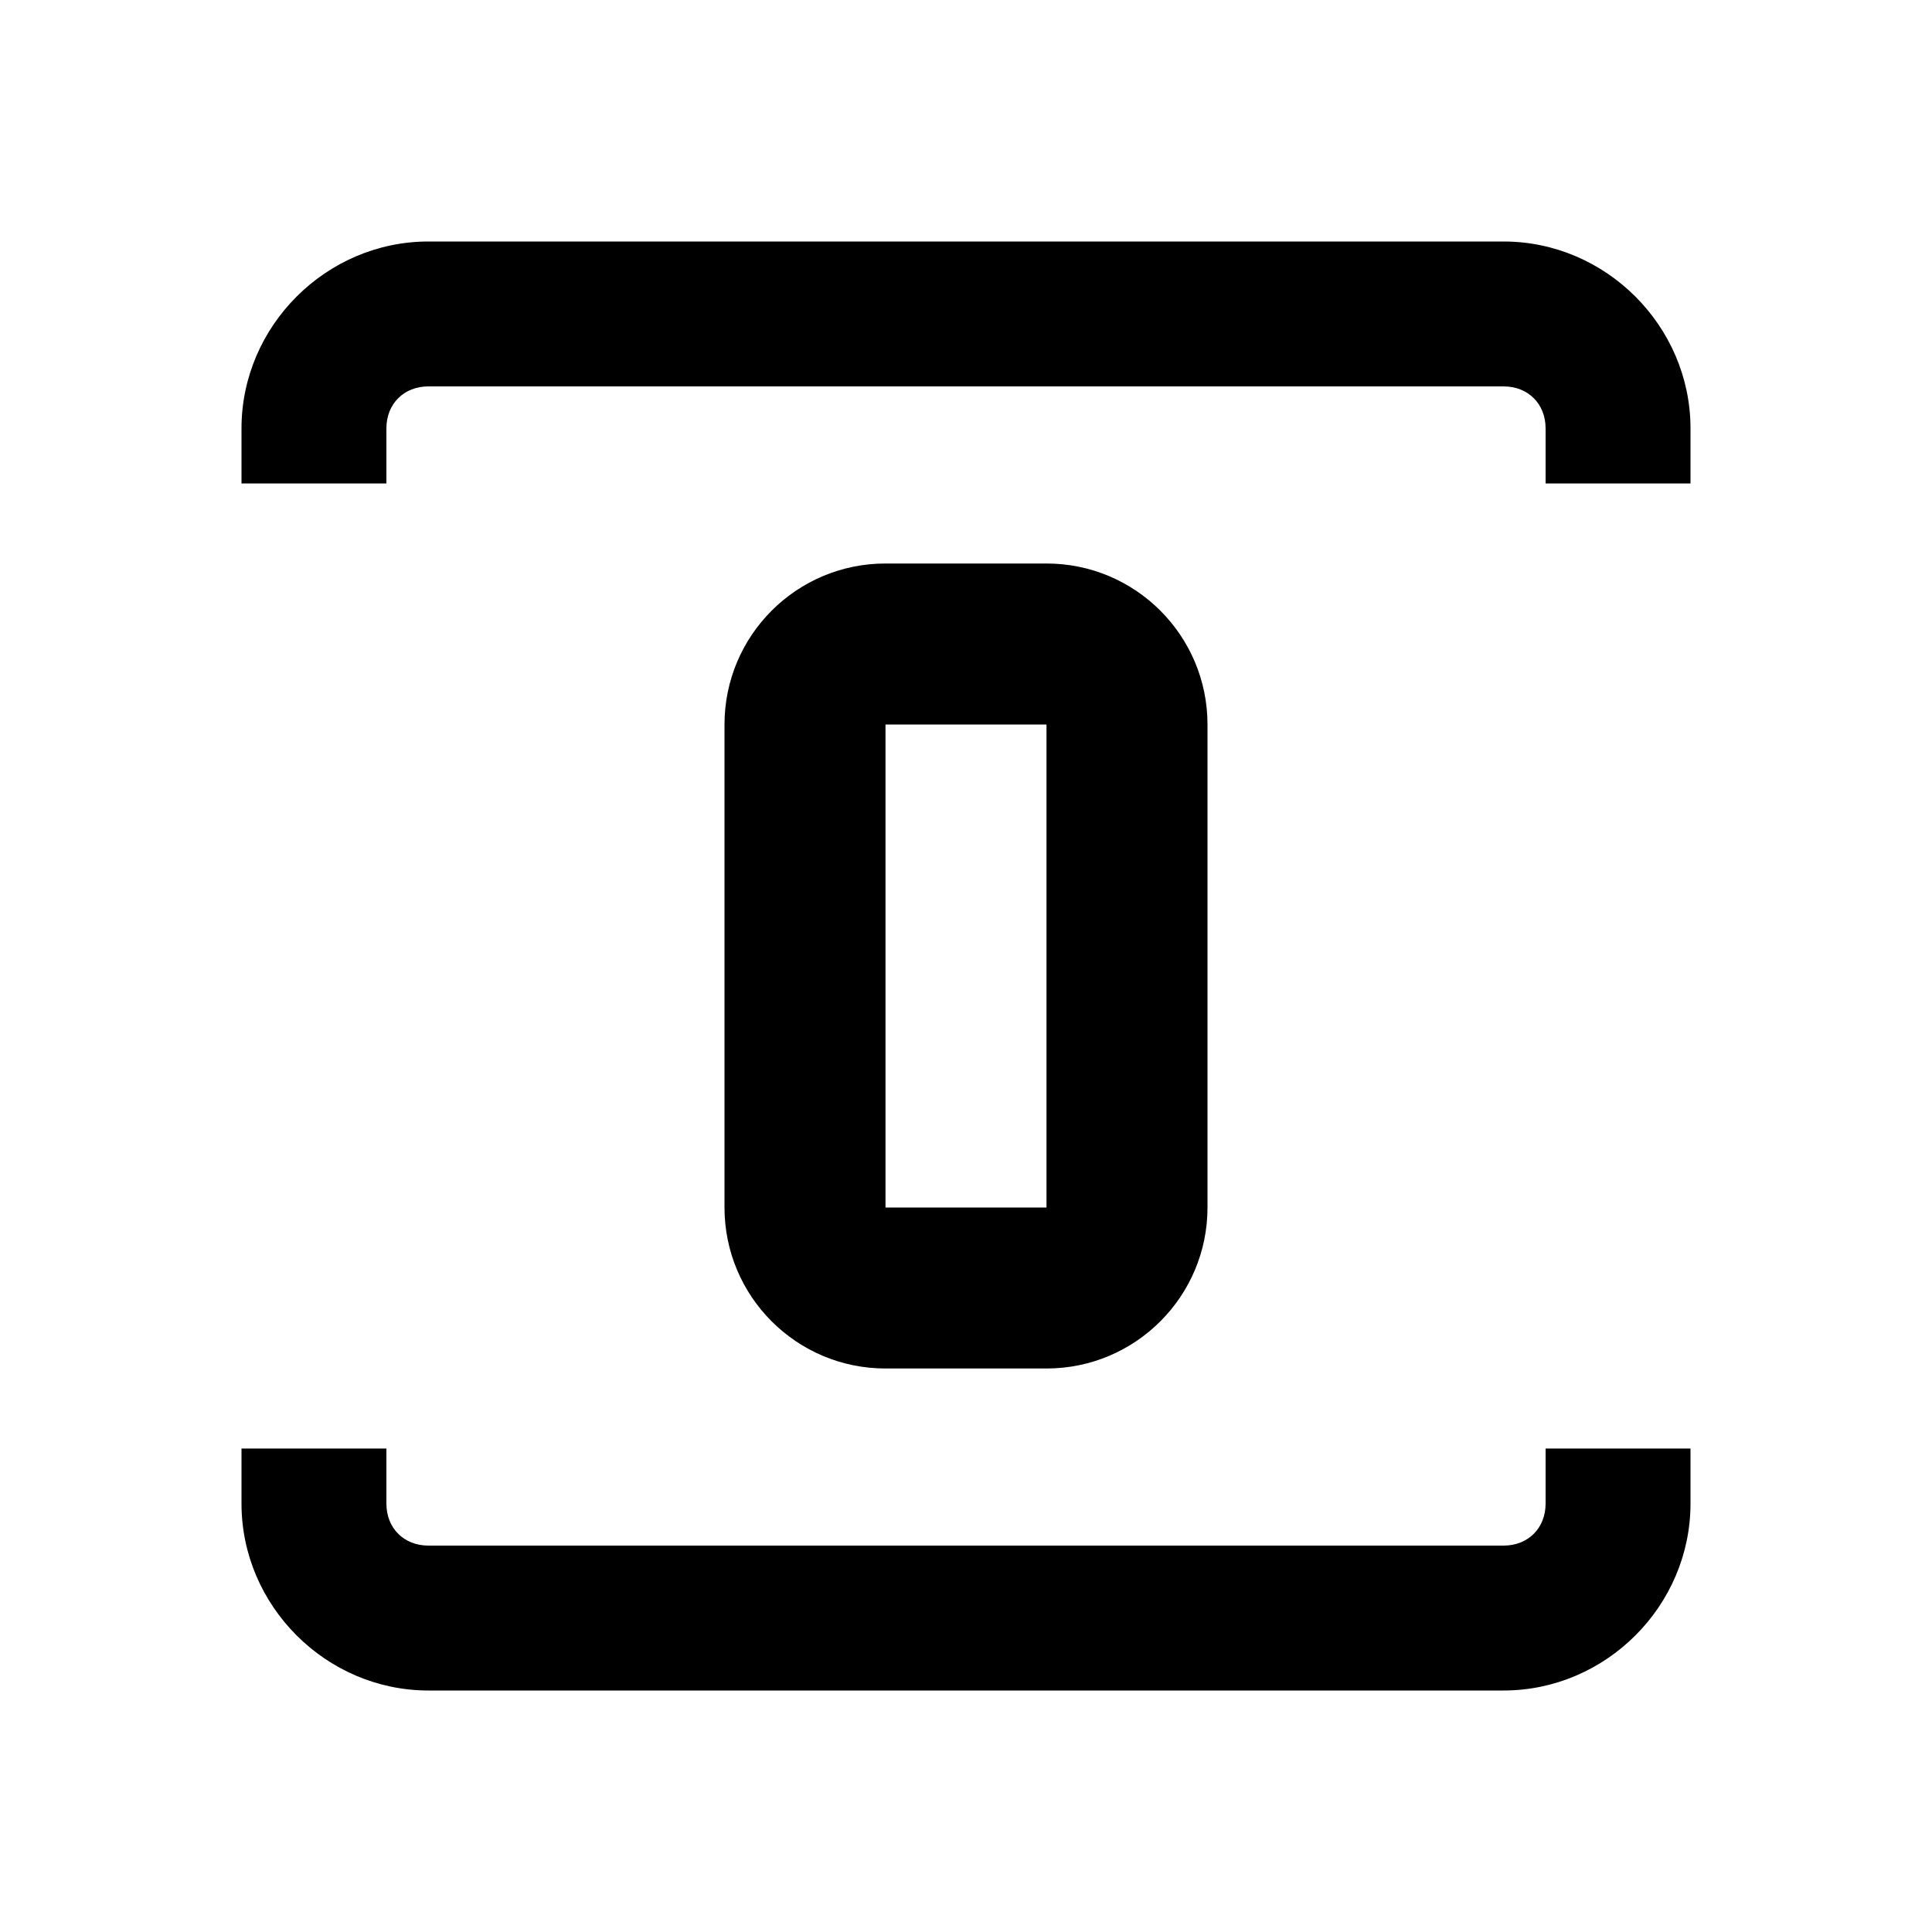
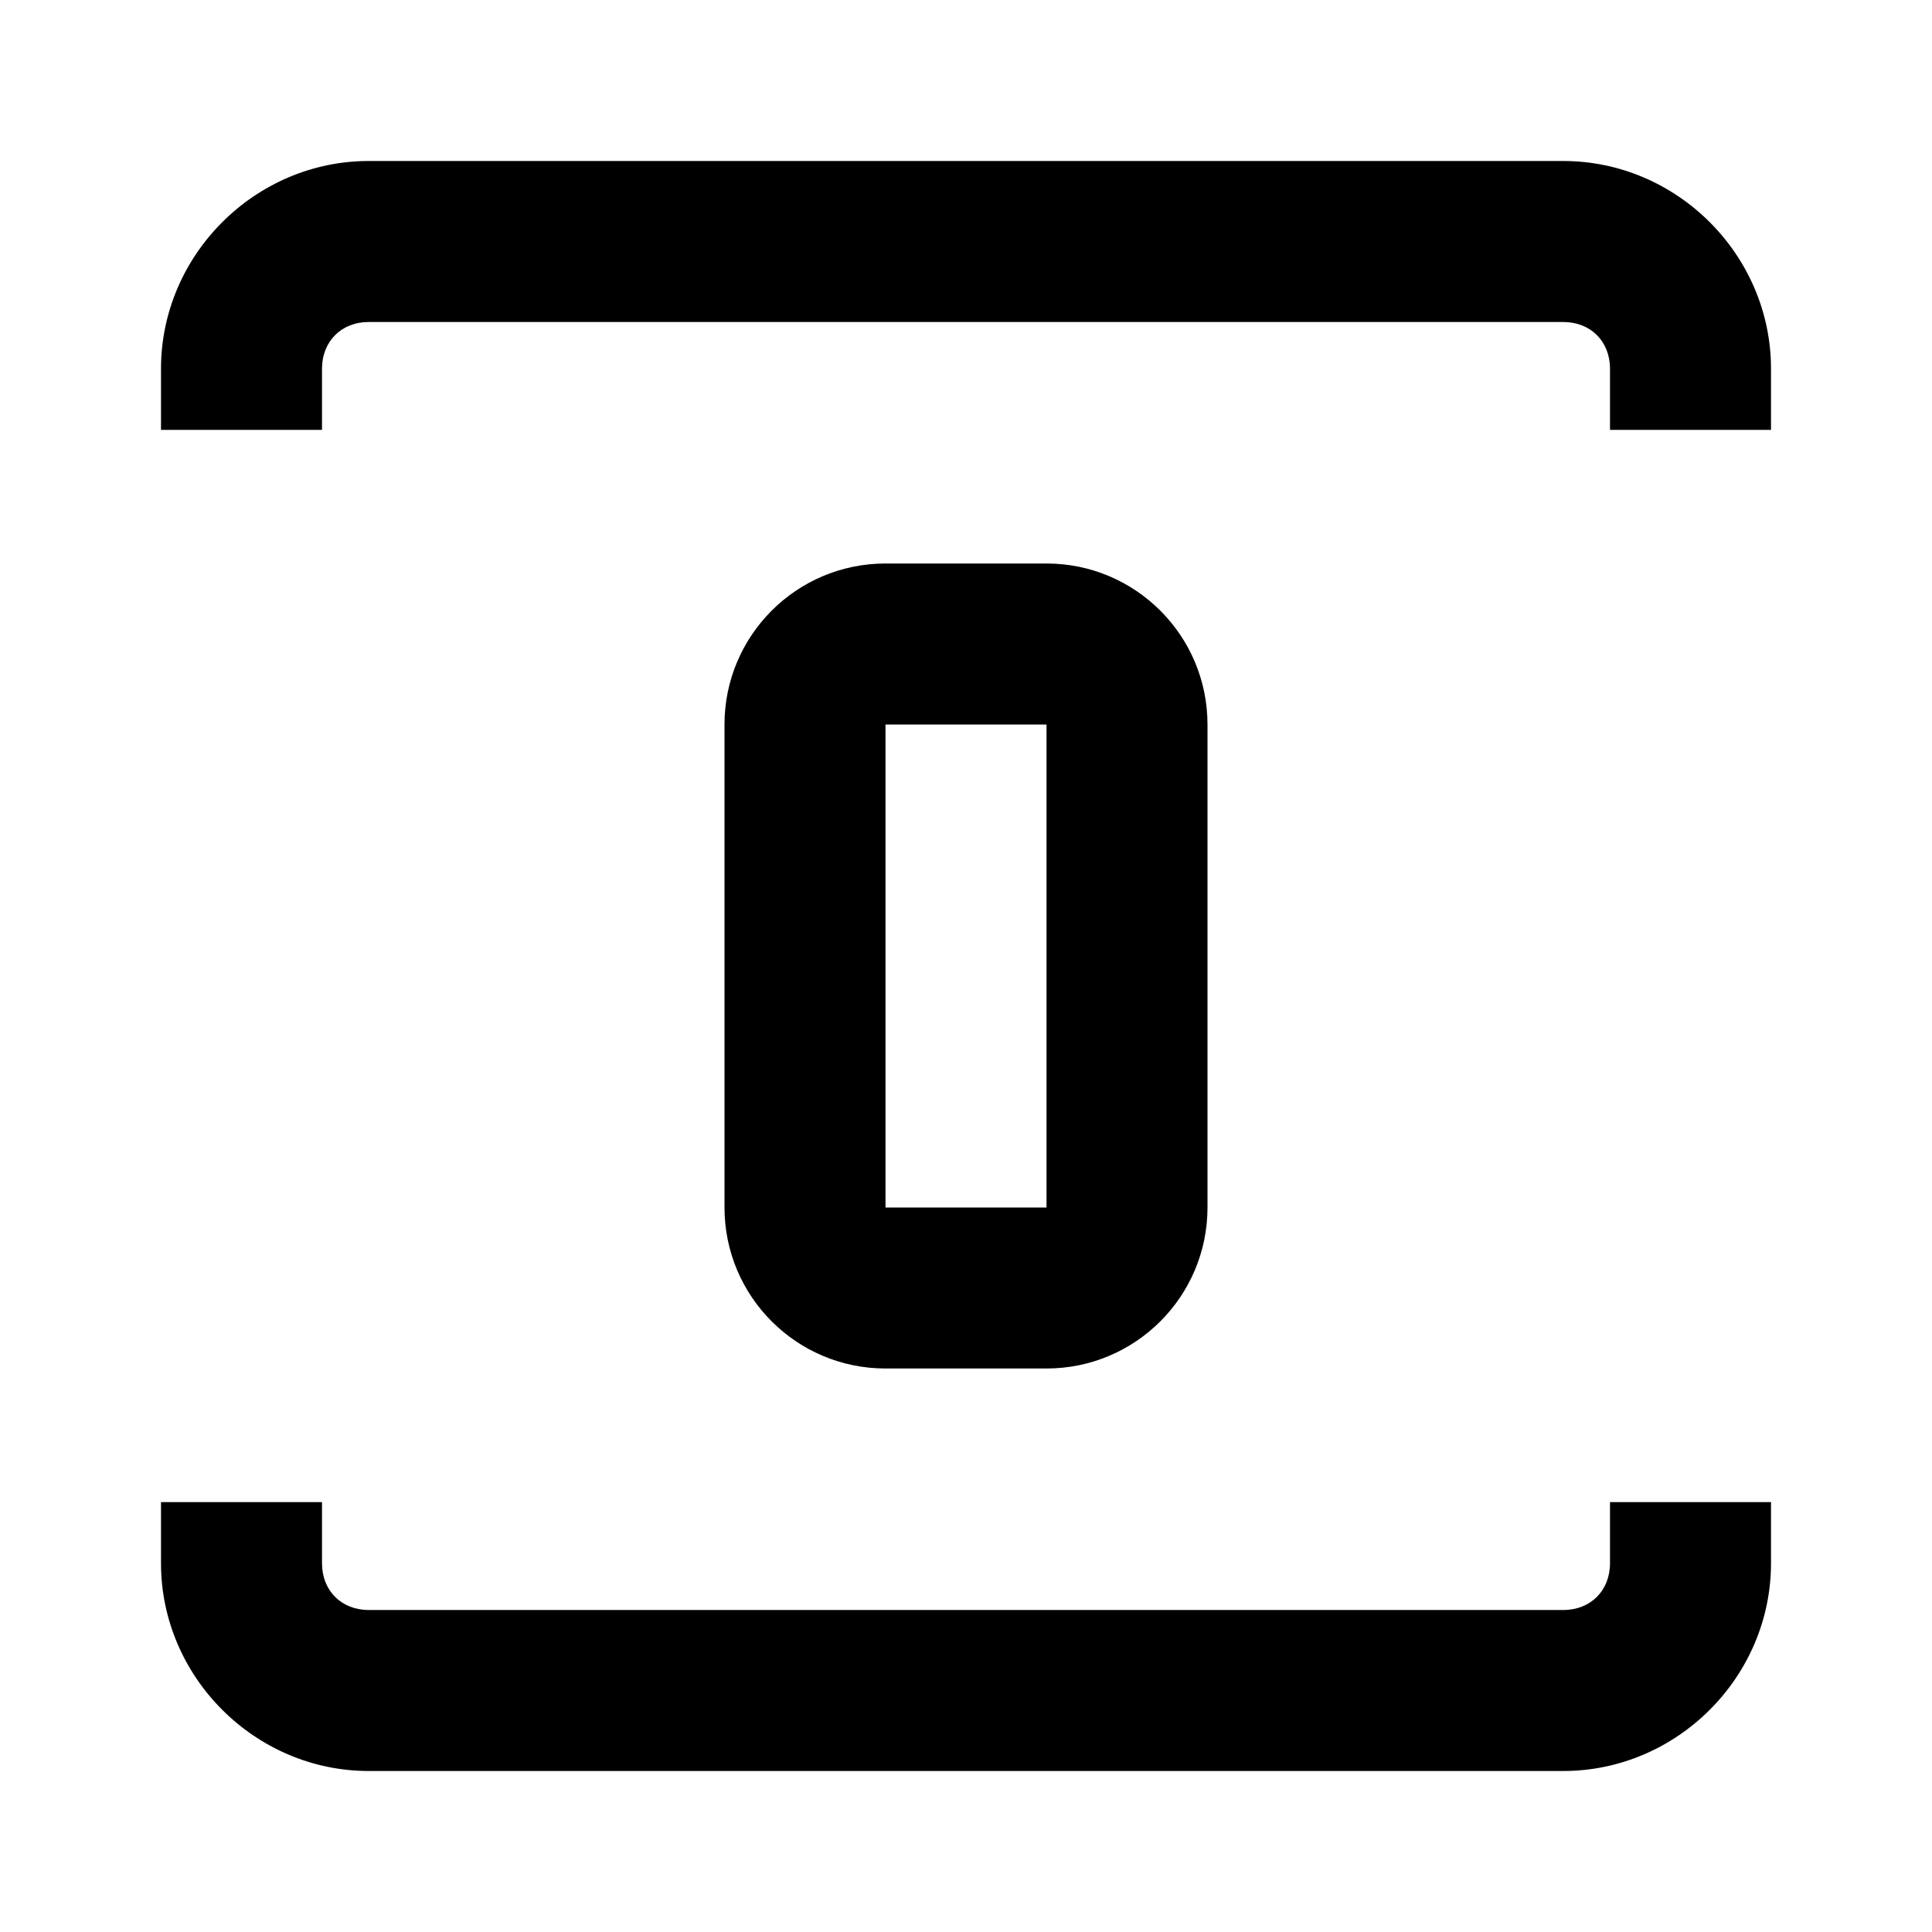
<svg xmlns="http://www.w3.org/2000/svg" viewBox="0 0 24 24" version="1.1" id="svg1">
  <defs id="defs1" />
-   <path d="M 11,7 A 2,2 0 0 0 9,9 v 6 a 2,2 0 0 0 2,2 h 2 a 2,2 0 0 0 2,-2 V 9 A 2,2 0 0 0 13,7 h -2 m 0,2 h 2 v 6 h -2 z" id="path1" />
-   <path id="rect1" style="fill-opacity:1;stroke-width:1;-inkscape-stroke:none;paint-order:stroke markers fill" d="M 5.322,3 C 4.051,3 3,4.051 3,5.322 V 6.006 H 4.8 V 5.322 C 4.8,5.017 5.017,4.8 5.322,4.8 H 18.678 C 18.983,4.8 19.2,5.017 19.2,5.322 V 6.006 H 21 V 5.322 C 21,4.051 19.949,3 18.678,3 Z M 3,17.994 v 0.684 C 3,19.949 4.051,21 5.322,21 H 18.678 C 19.949,21 21,19.949 21,18.678 v -0.684 h -1.8 v 0.684 C 19.2,18.983 18.983,19.2 18.678,19.2 H 5.322 C 5.017,19.2 4.8,18.983 4.8,18.678 v -0.684 z" />
+   <path d="M11 7a2 2 0 0 0-2 2v6a2 2 0 0 0 2 2h2a2 2 0 0 0 2-2V9a2 2 0 0 0-2-2h-2m0 2h2v6h-2V9Z" id="path1" />
+   <path id="rect1" style="fill-opacity:1;-inkscape-stroke:none;paint-order:stroke markers fill" d="M 4.58 2 C 3.168 2 2 3.168 2 4.58 L 2 5.34 L 4 5.34 L 4 4.58 C 4 4.241 4.241 4 4.58 4 L 19.42 4 C 19.759 4 20 4.241 20 4.58 L 20 5.34 L 22 5.34 L 22 4.58 C 22 3.168 20.832 2 19.42 2 L 4.58 2 z M 2 18.66 L 2 19.42 C 2 20.832 3.168 22 4.58 22 L 19.42 22 C 20.832 22 22 20.832 22 19.42 L 22 18.66 L 20 18.66 L 20 19.42 C 20 19.759 19.759 20 19.42 20 L 4.58 20 C 4.241 20 4 19.759 4 19.42 L 4 18.66 L 2 18.66 z " />
</svg>
